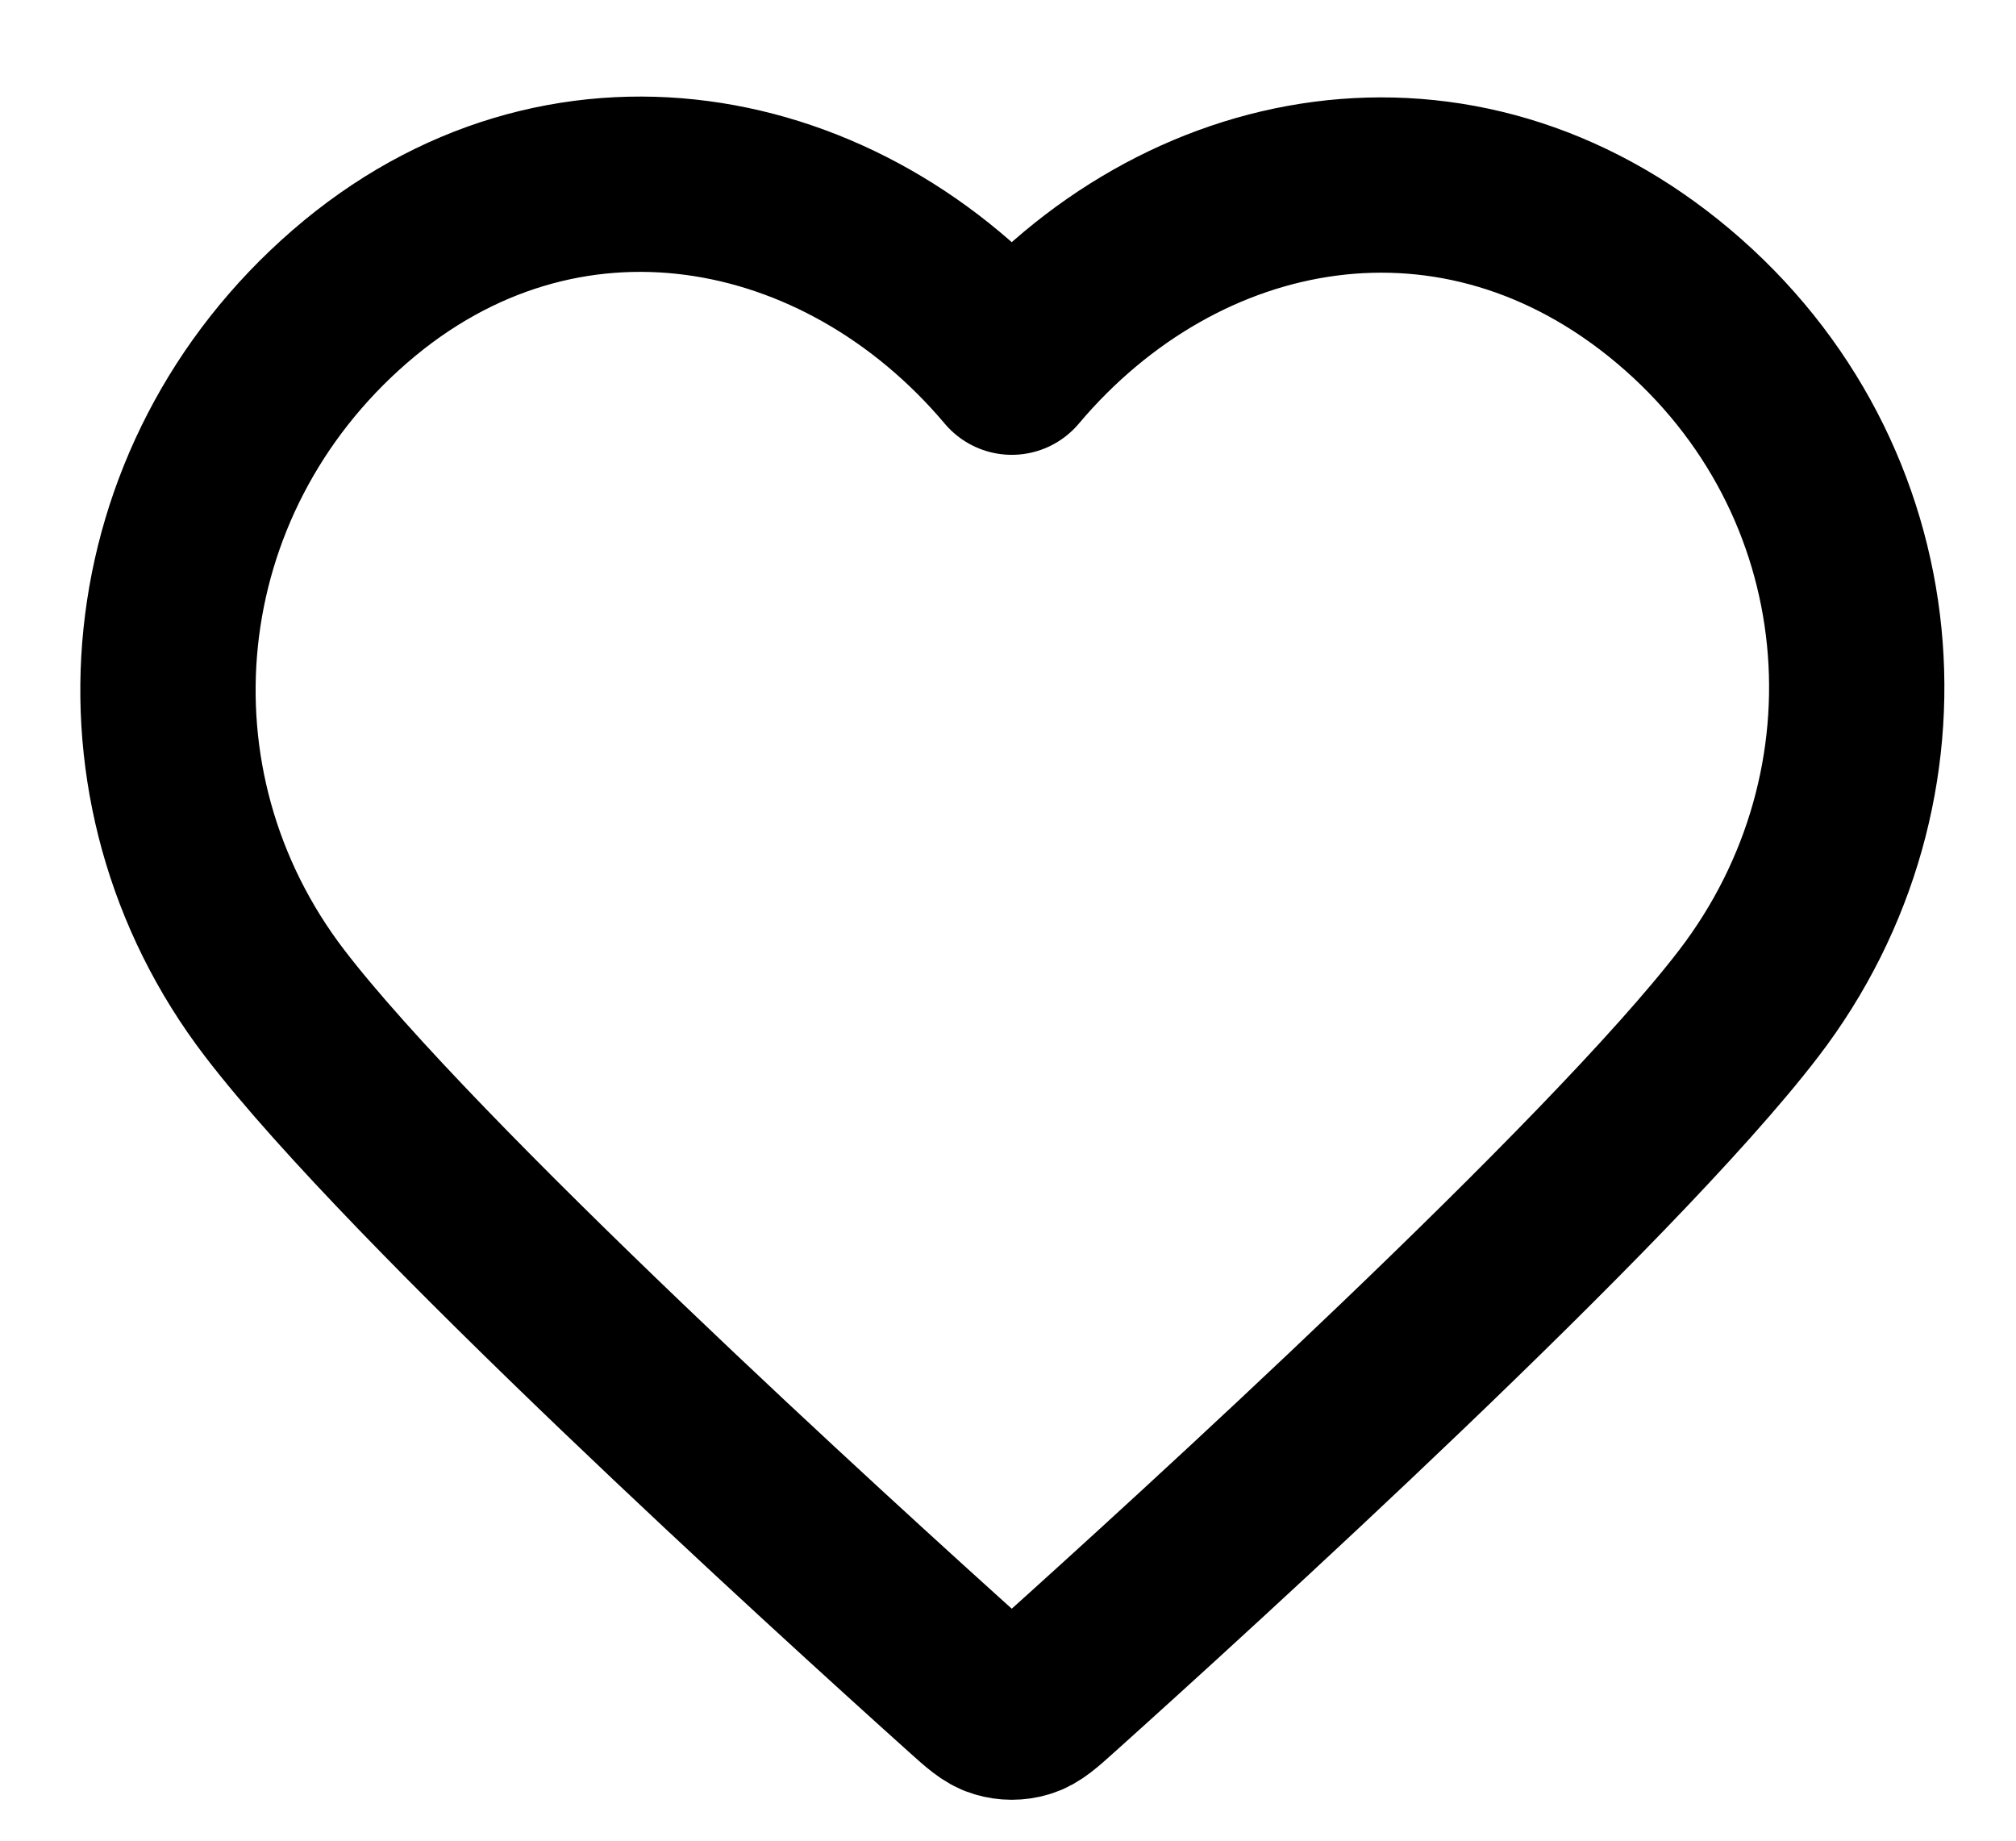
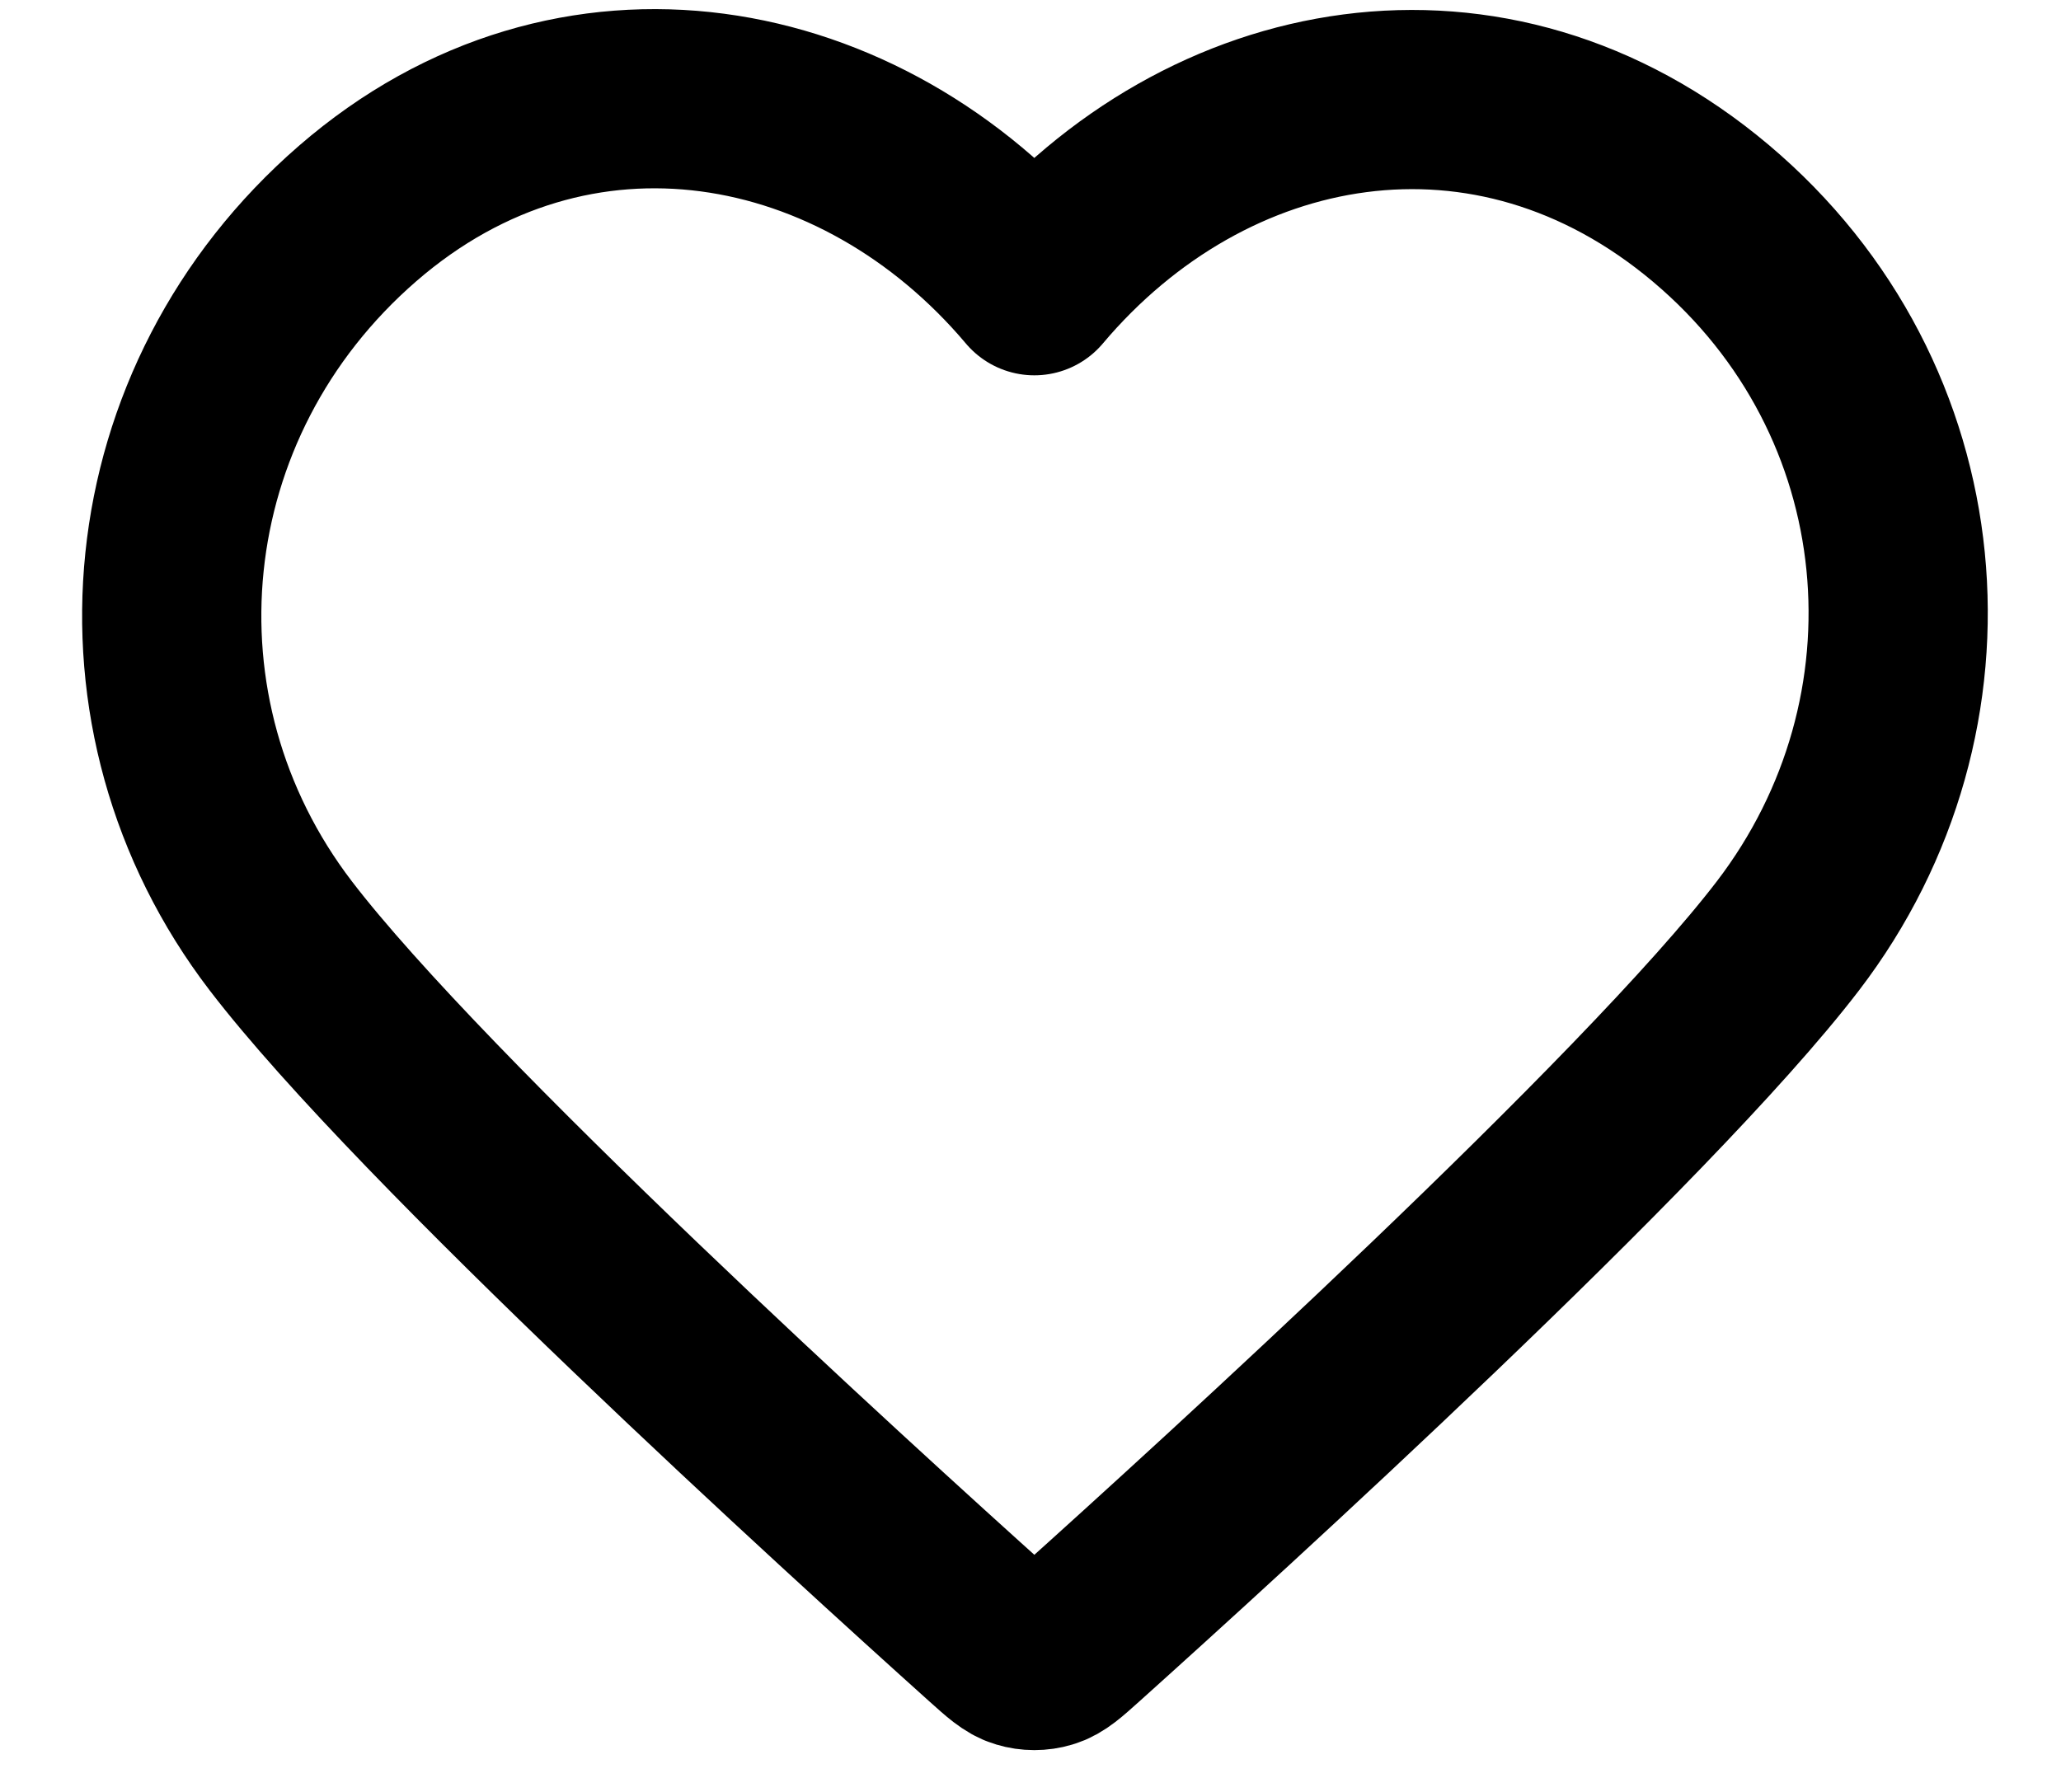
- <svg xmlns="http://www.w3.org/2000/svg" width="23" height="21" viewBox="0 0 23 21" fill="none">
-   <path fill-rule="evenodd" clip-rule="evenodd" d="M11.543 4.189C9.617 1.905 6.405 1.29 3.992 3.382C1.579 5.474 1.239 8.972 3.134 11.446C4.71 13.504 9.478 17.843 11.041 19.247C11.216 19.404 11.303 19.483 11.405 19.513C11.494 19.54 11.592 19.54 11.681 19.513C11.783 19.483 11.87 19.404 12.045 19.247C13.608 17.843 18.376 13.504 19.952 11.446C21.847 8.972 21.549 5.452 19.094 3.382C16.639 1.312 13.469 1.905 11.543 4.189Z" stroke="black" stroke-width="2" stroke-linecap="round" stroke-linejoin="round" />
+ <svg xmlns="http://www.w3.org/2000/svg" width="23" height="20" viewBox="0 0 23 20" fill="none">
+   <path fill-rule="evenodd" clip-rule="evenodd" d="M11.543 3.189C9.617 0.905 6.405 0.29 3.992 2.382C1.579 4.474 1.239 7.972 3.134 10.446C4.71 12.504 9.478 16.843 11.041 18.247C11.216 18.404 11.303 18.483 11.405 18.513C11.494 18.54 11.592 18.54 11.681 18.513C11.783 18.483 11.87 18.404 12.045 18.247C13.608 16.843 18.376 12.504 19.952 10.446C21.847 7.972 21.549 4.452 19.094 2.382C16.639 0.312 13.469 0.905 11.543 3.189Z" stroke="black" stroke-width="2" stroke-linecap="round" stroke-linejoin="round" />
</svg>
